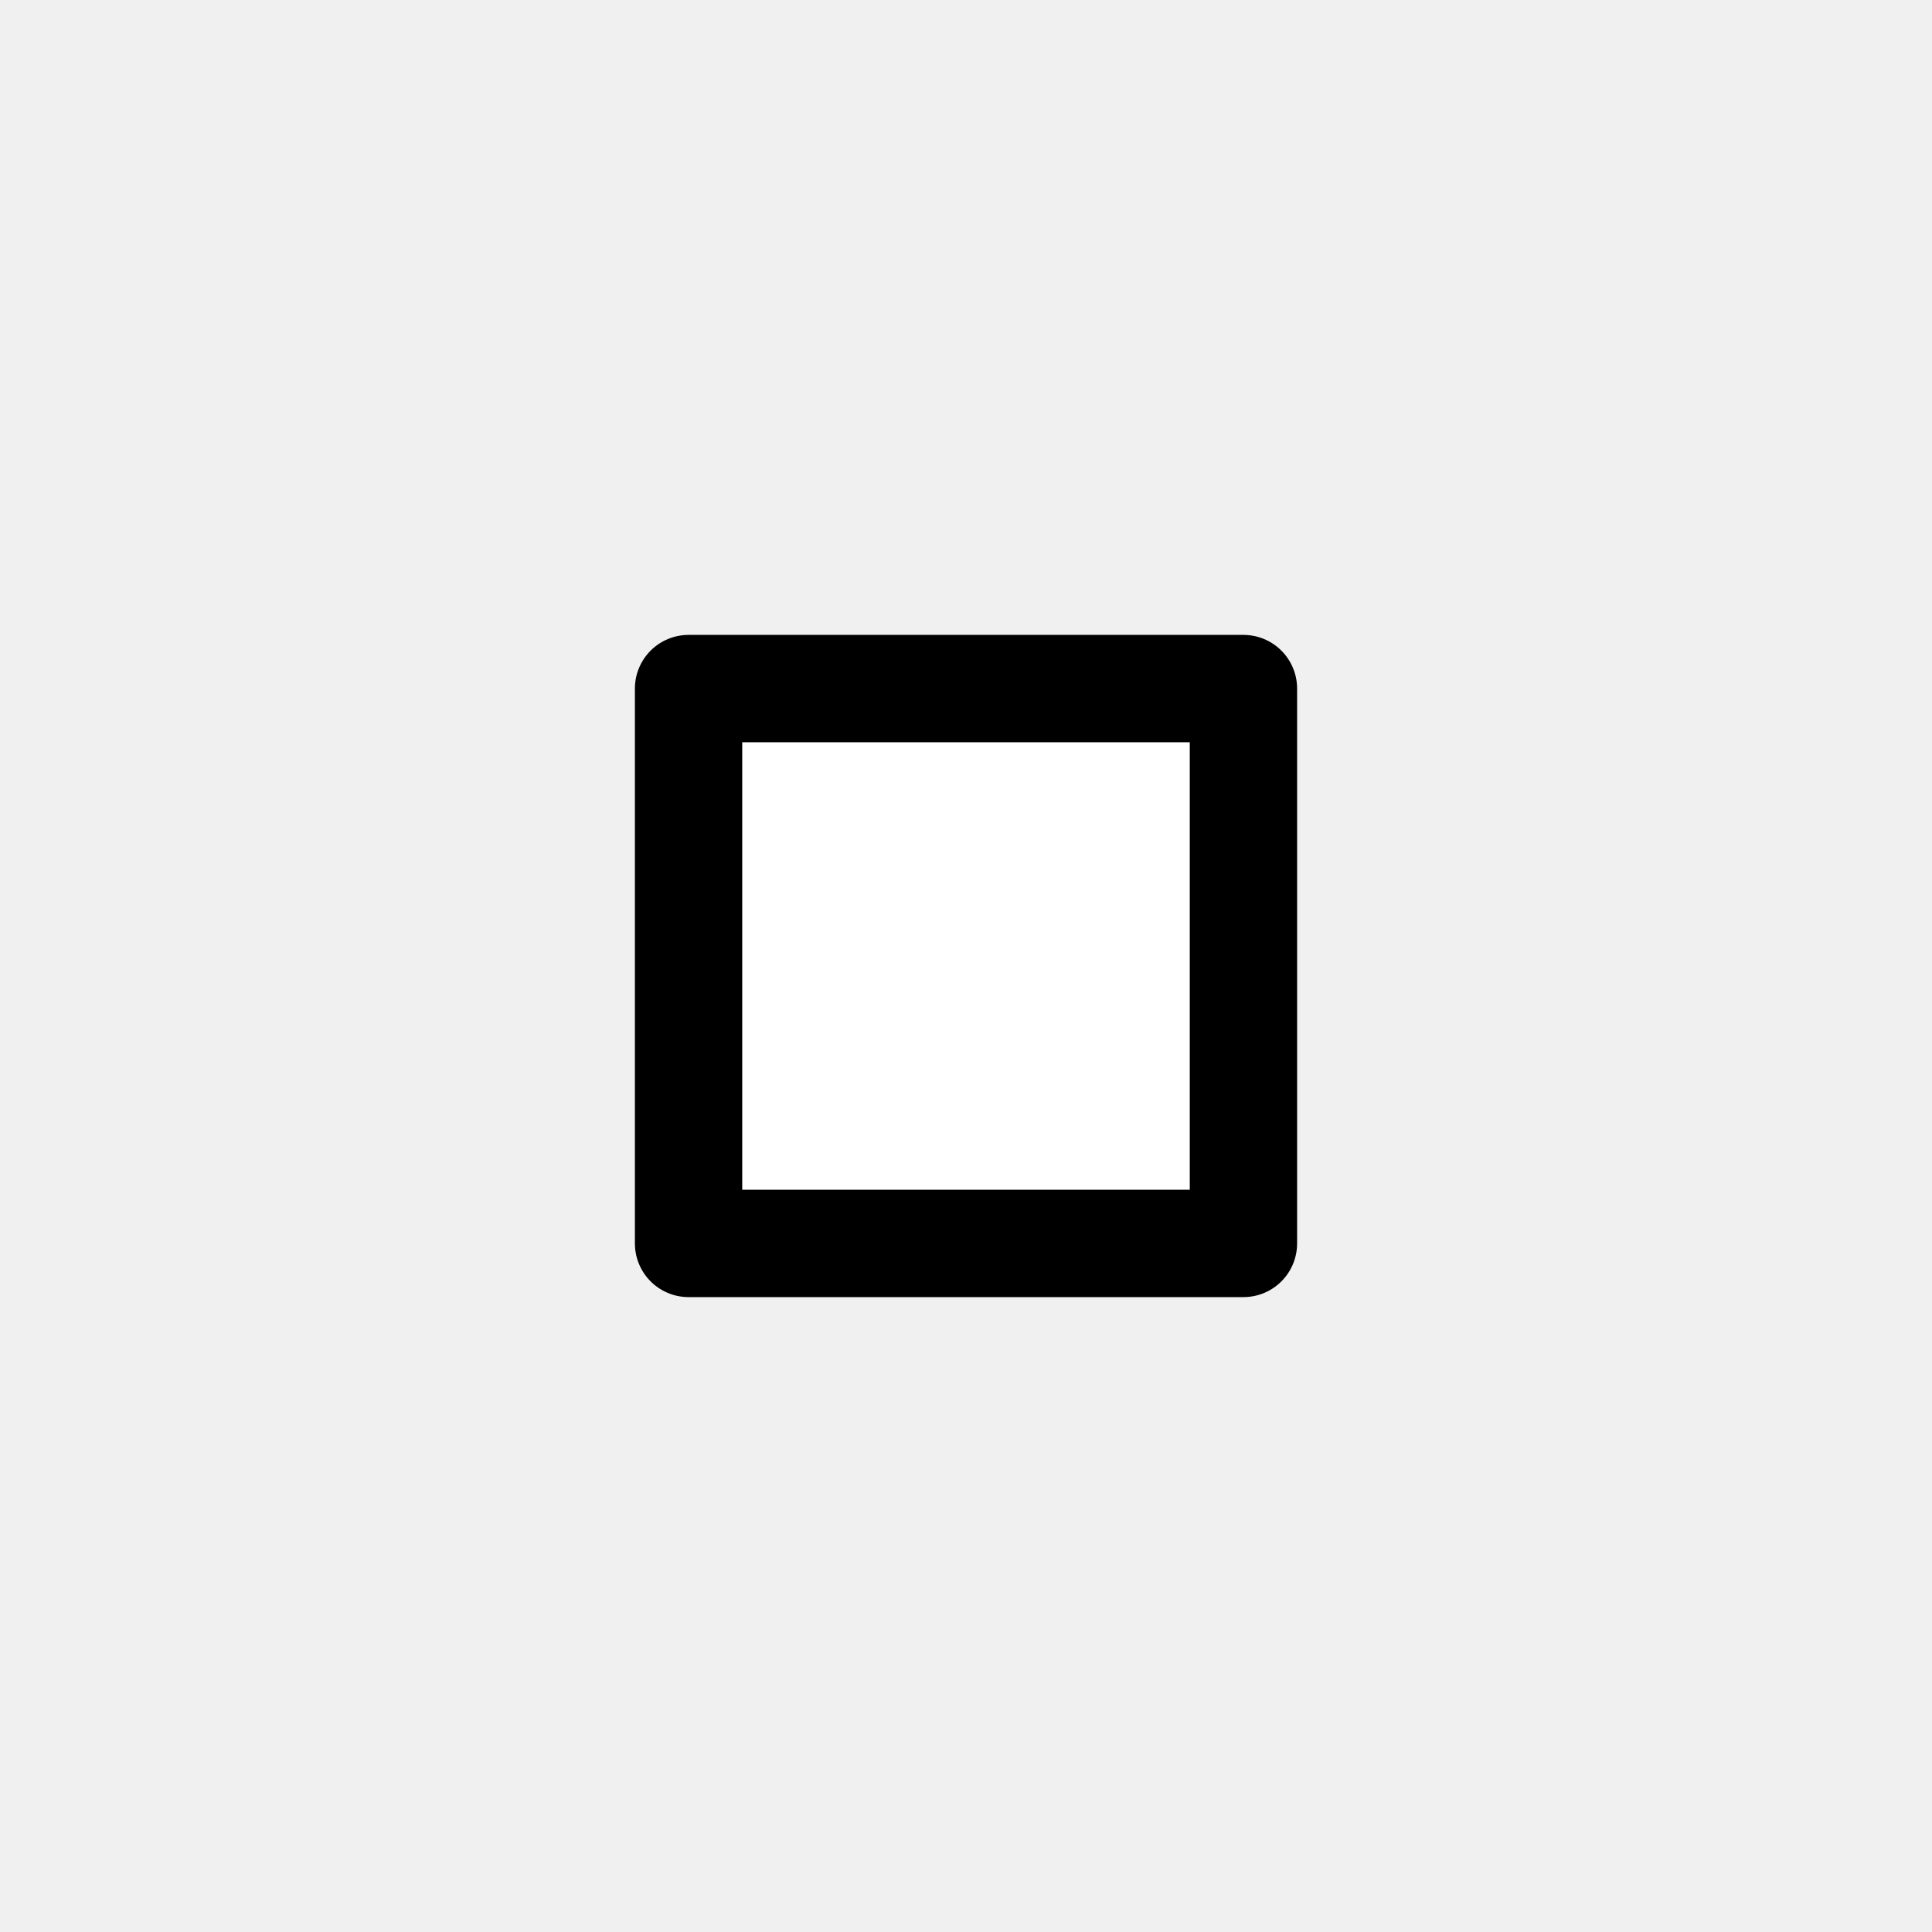
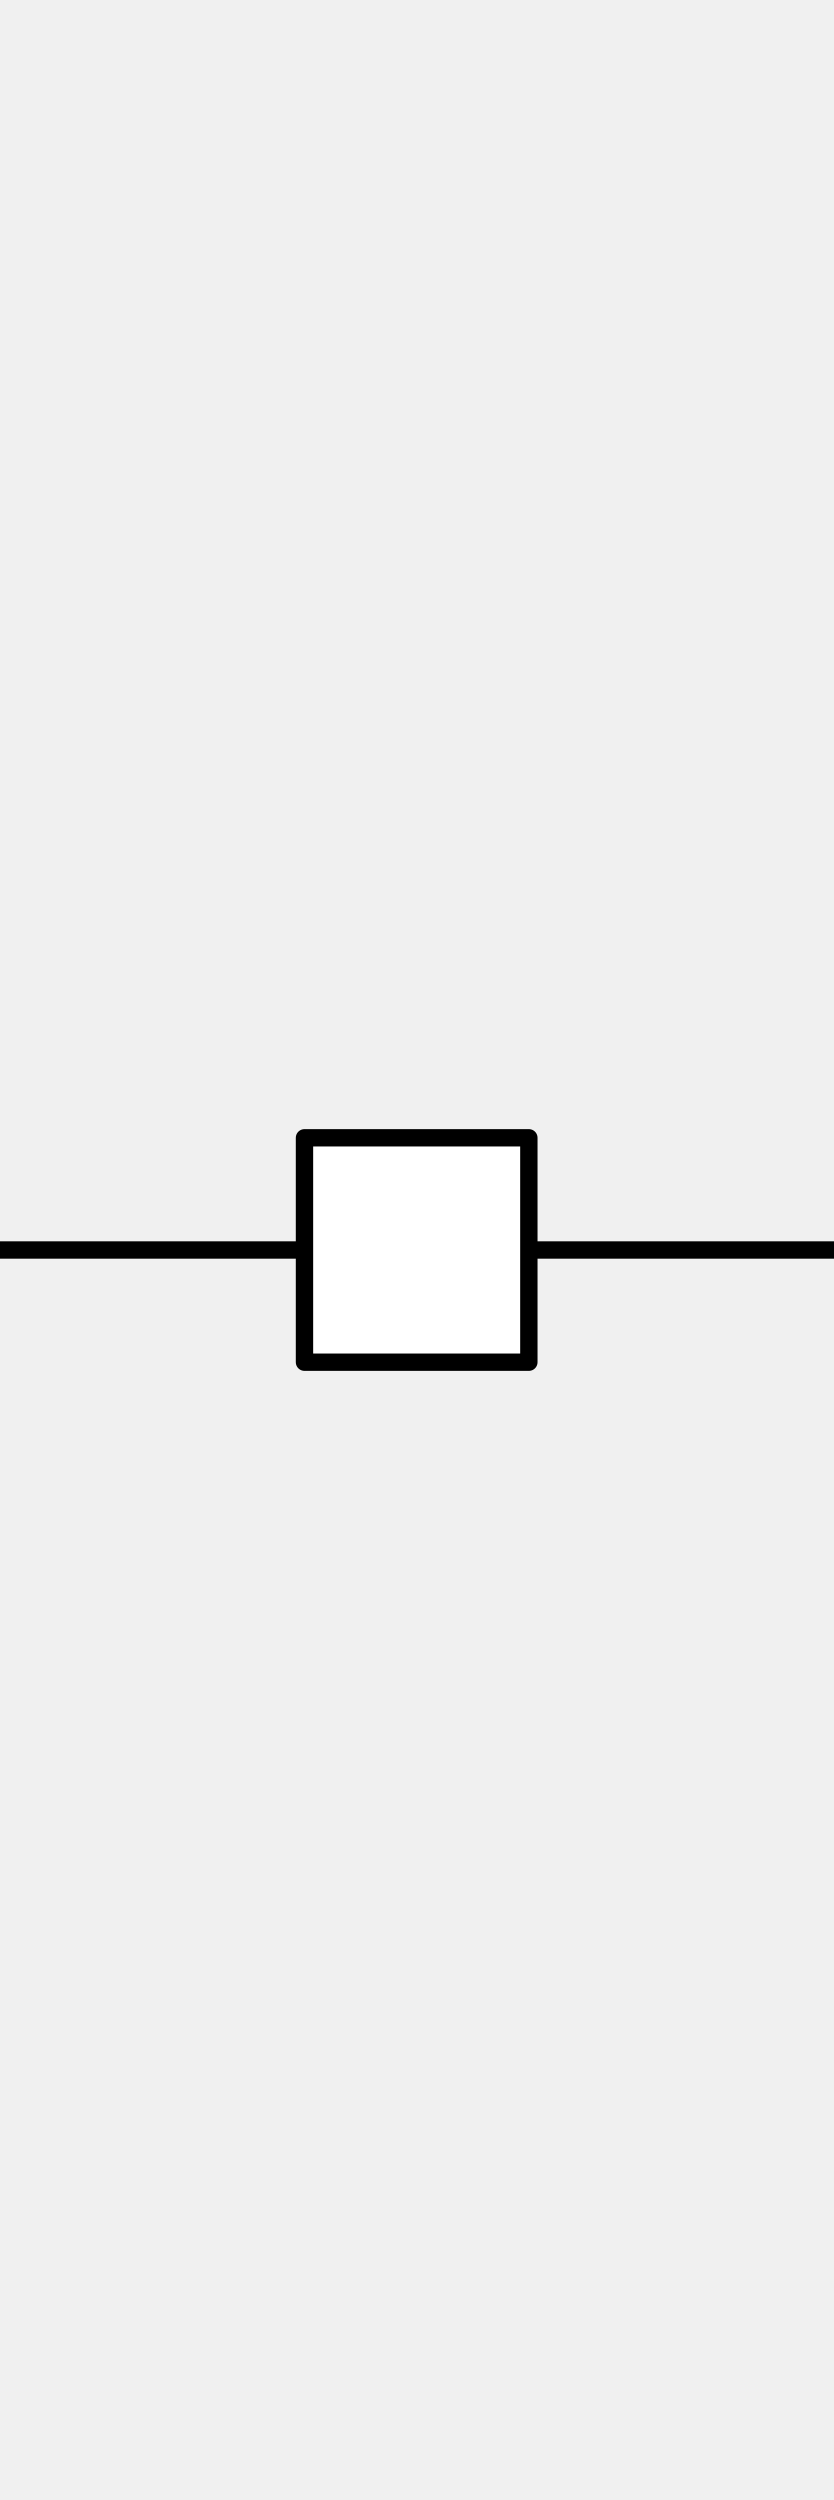
- <svg xmlns="http://www.w3.org/2000/svg" viewBox="0 0 45 45" version="1.1" xml:space="preserve" x="0px" y="0px" width="0.5in" height="0.5in" id="svg2">
+ <svg xmlns="http://www.w3.org/2000/svg" viewBox="0 0 48 144" version="1.1" xml:space="preserve" x="0px" y="0px" width="48" height="144" id="svg2">
  <defs id="defs4">
    <style type="text/css" id="style6">
      path,circle {
        stroke:#000000;
        stroke-width: 3;
        stroke-linecap: round;
        stroke-linejoin: round;
        fill: none
      }</style>
  </defs>
-   <rect style="opacity:1;fill:#ffffff;fill-opacity:1;stroke:#000000;stroke-width:2.5;stroke-linecap:round;stroke-linejoin:round;stroke-miterlimit:4;stroke-dasharray:none;stroke-dashoffset:0;stroke-opacity:1" id="rect3335" width="12.924" height="12.924" x="16.038" y="16.038" />
+   <rect style="opacity:1;fill:#ffffff;fill-opacity:1;stroke:#000000;stroke-width:1;stroke-linecap:round;stroke-linejoin:round;stroke-miterlimit:4;stroke-dasharray:none;stroke-dashoffset:0;stroke-opacity:1" id="rect3335" width="12.924" height="12.924" x="17.538" y="65.538" />
+   <path style="fill:none;stroke:#000000;stroke-width:1px;stroke-linecap:butt;stroke-linejoin:miter;stroke-opacity:1" d="M -1.004,72 H 17.191" id="path2309" />
+   <path style="fill:none;stroke:#000000;stroke-width:1px;stroke-linecap:butt;stroke-linejoin:miter;stroke-opacity:1" d="M 30.689,72 H 49.8" id="path2311" />
</svg>
